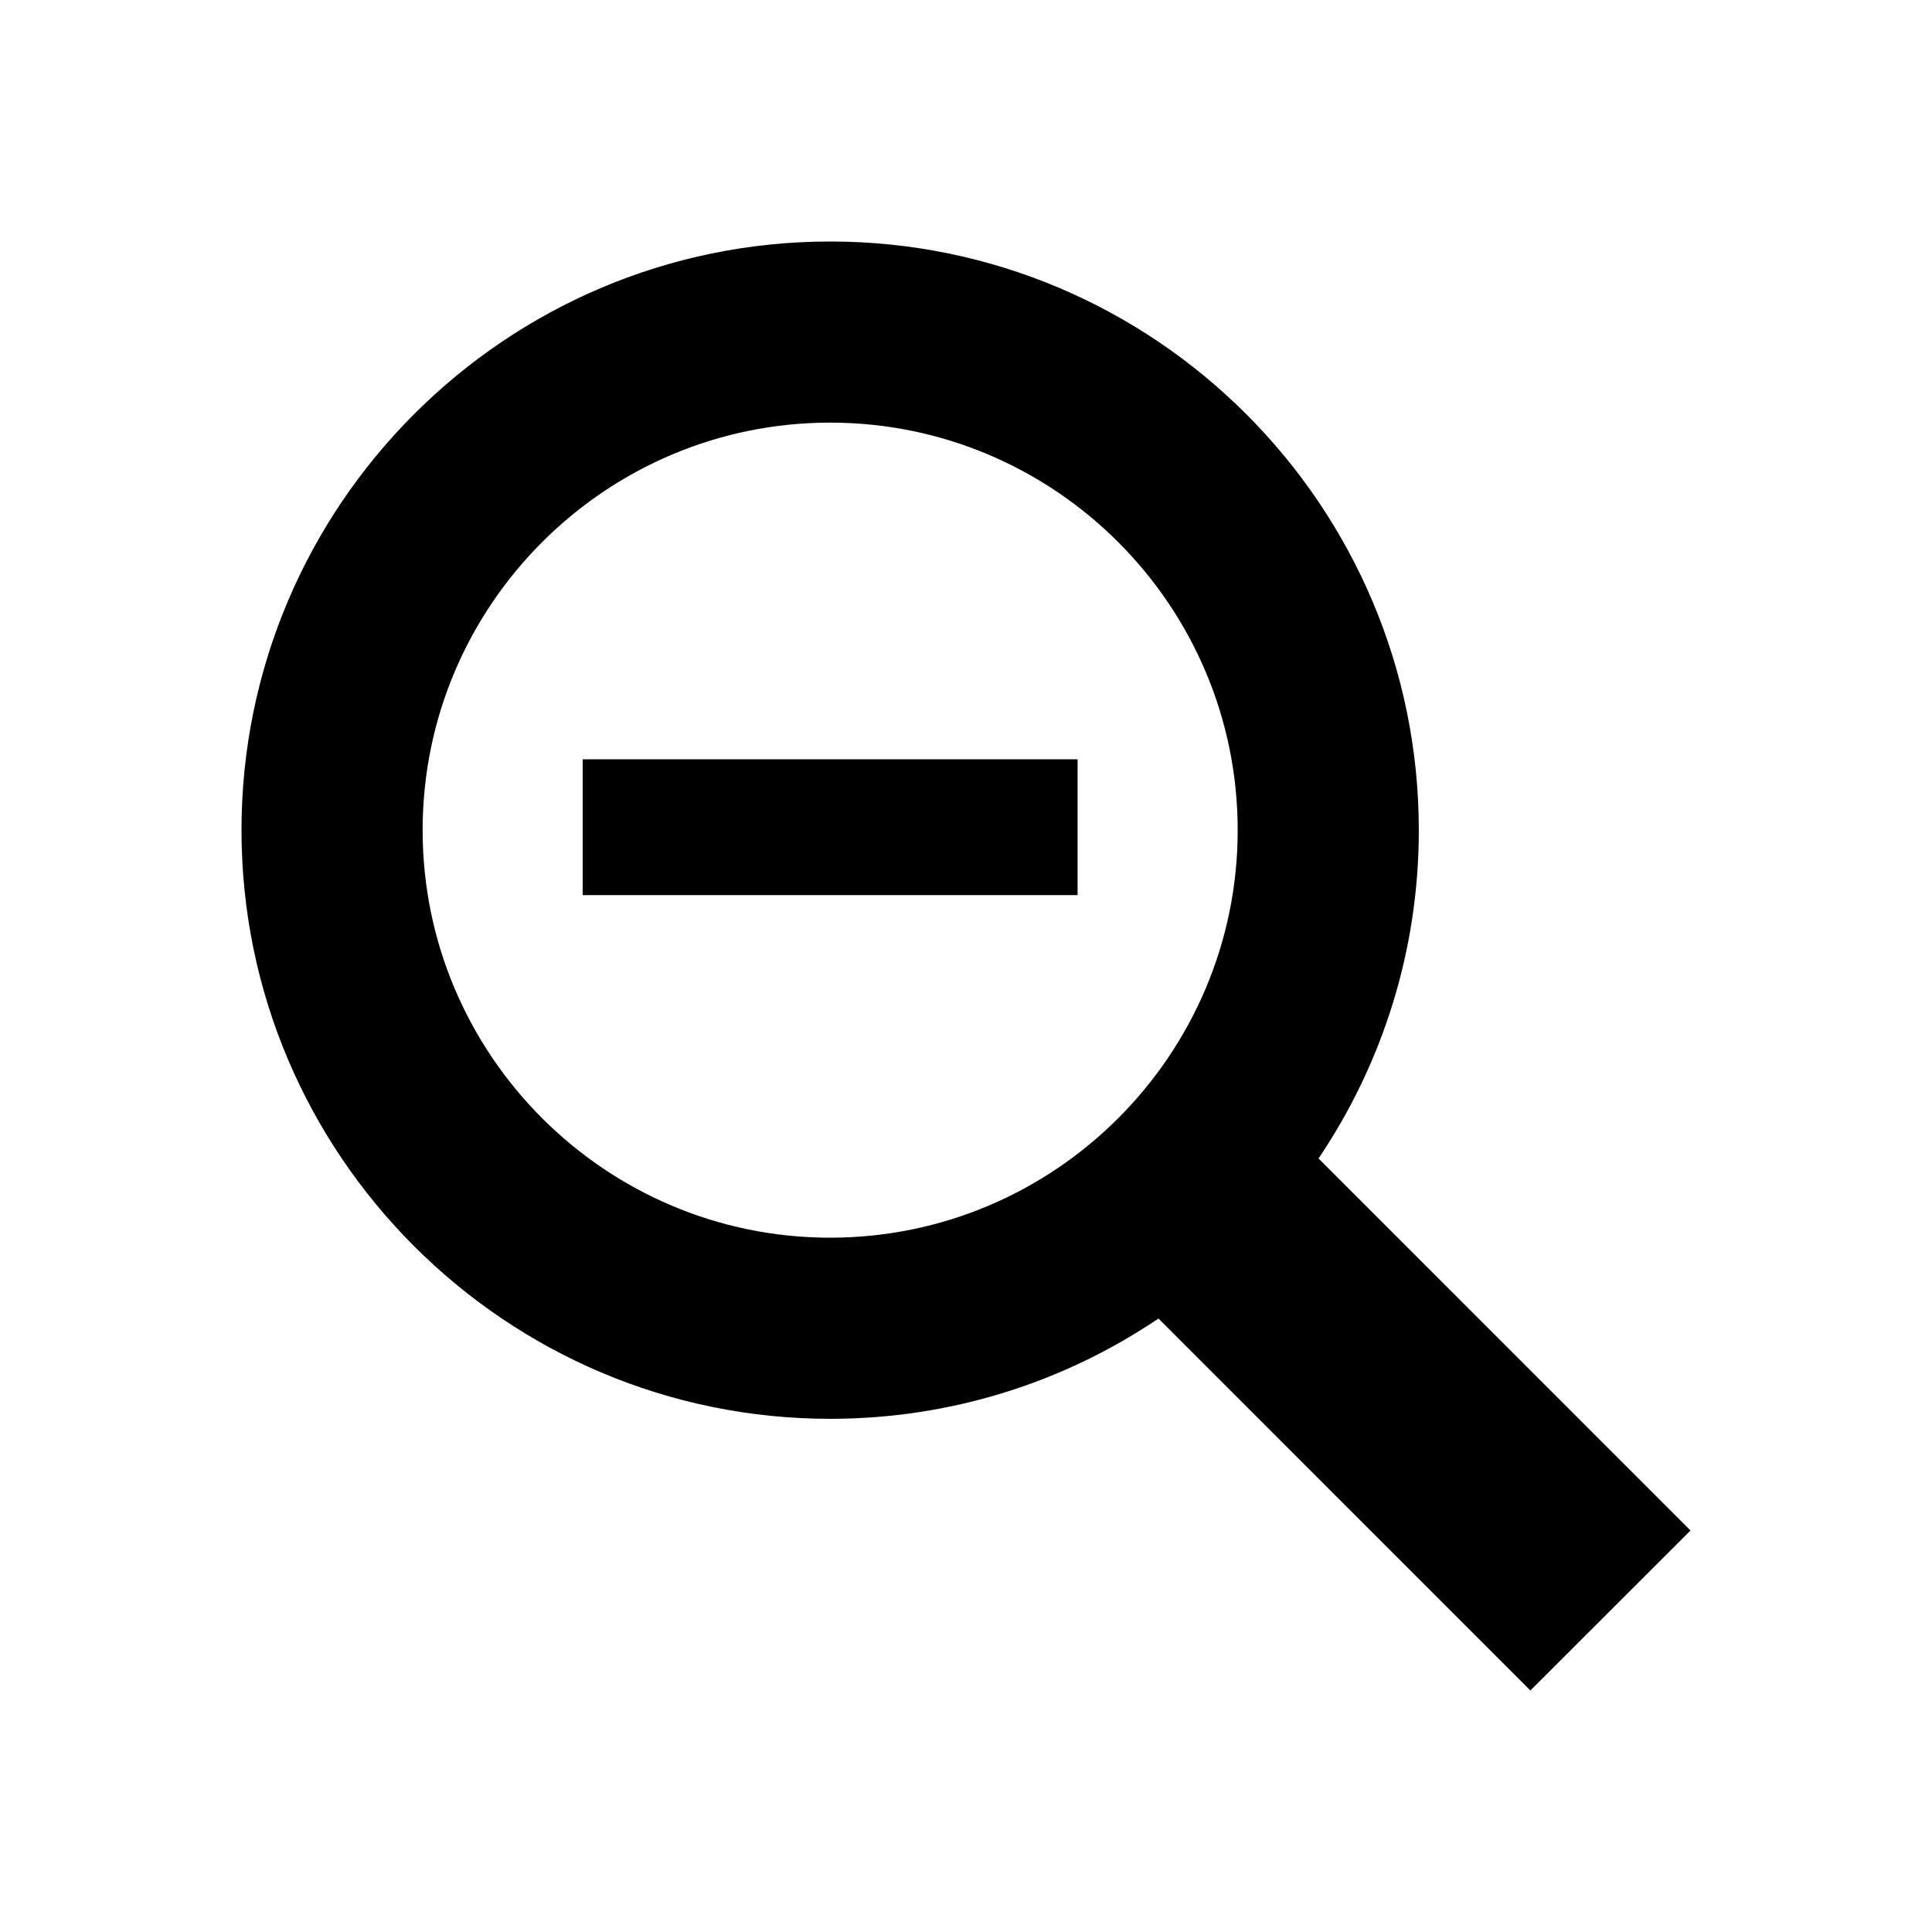
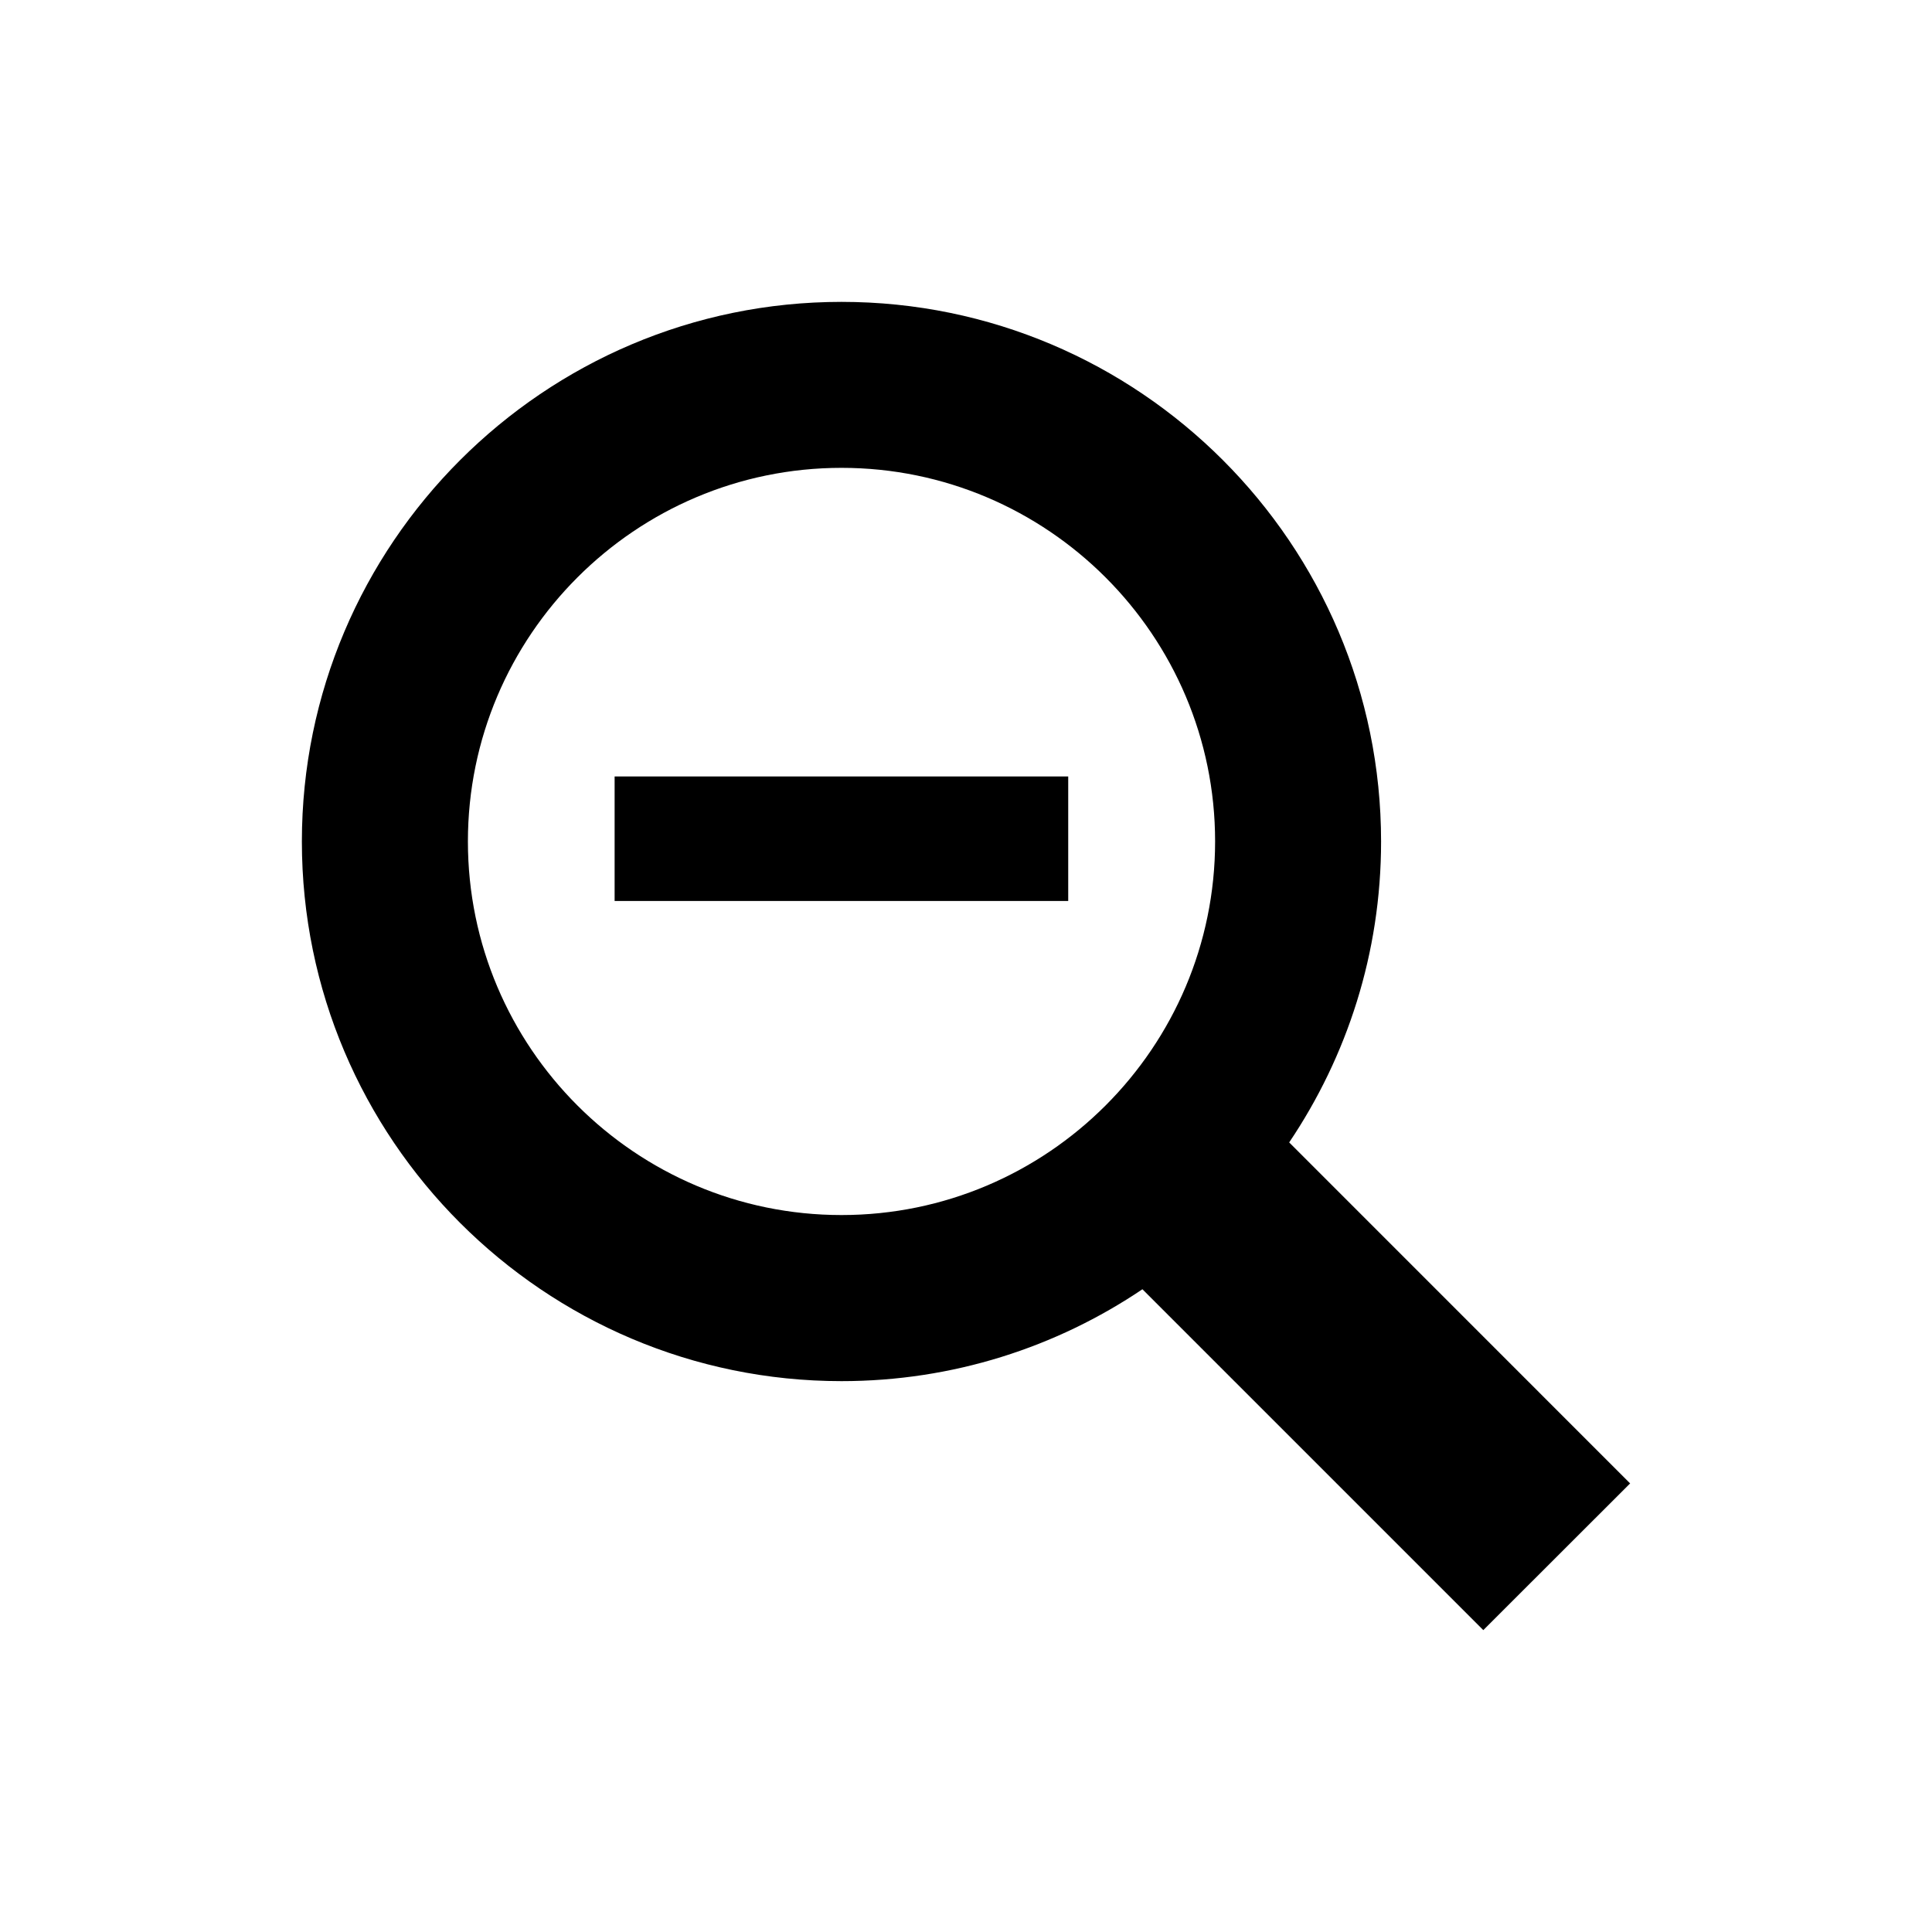
<svg xmlns="http://www.w3.org/2000/svg" version="1.1" id="search-minus" x="0px" y="0px" width="32px" height="32px" viewBox="0 0 32 32" enable-background="new 0 0 32 32" xml:space="preserve">
-   <path d="M21.839,19.188c1.048-1.555,1.661-3.424,1.661-5.438C23.5,8.374,19.127,4,13.75,4C8.374,4,4,8.374,4,13.75  s4.374,9.75,9.75,9.75c2.011,0,3.883-0.611,5.438-1.661L25.348,28L28,25.35L21.839,19.188z M13.75,20.5  C10.028,20.5,7,17.473,7,13.75C7,10.028,10.028,7,13.75,7c3.723,0,6.75,3.028,6.75,6.75C20.5,17.473,17.473,20.5,13.75,20.5z   M9.651,12.576h8.197v2.25H9.651V12.576z" />
+   <path d="M21.353,18.922c0.96-1.426,1.522-3.138,1.522-4.984C22.875,9.01,18.867,5,13.938,5C9.01,5,5,9.01,5,13.938  c0,4.929,4.01,8.938,8.938,8.938c1.843,0,3.559-0.561,4.984-1.522L24.568,27L27,24.57L21.353,18.922z M13.938,20.125  c-3.412,0-6.188-2.775-6.188-6.188c0-3.412,2.776-6.188,6.188-6.188c3.412,0,6.188,2.776,6.188,6.188  C20.125,17.35,17.35,20.125,13.938,20.125z M10.18,12.861h7.513v2.062H10.18V12.861z" />
</svg>
